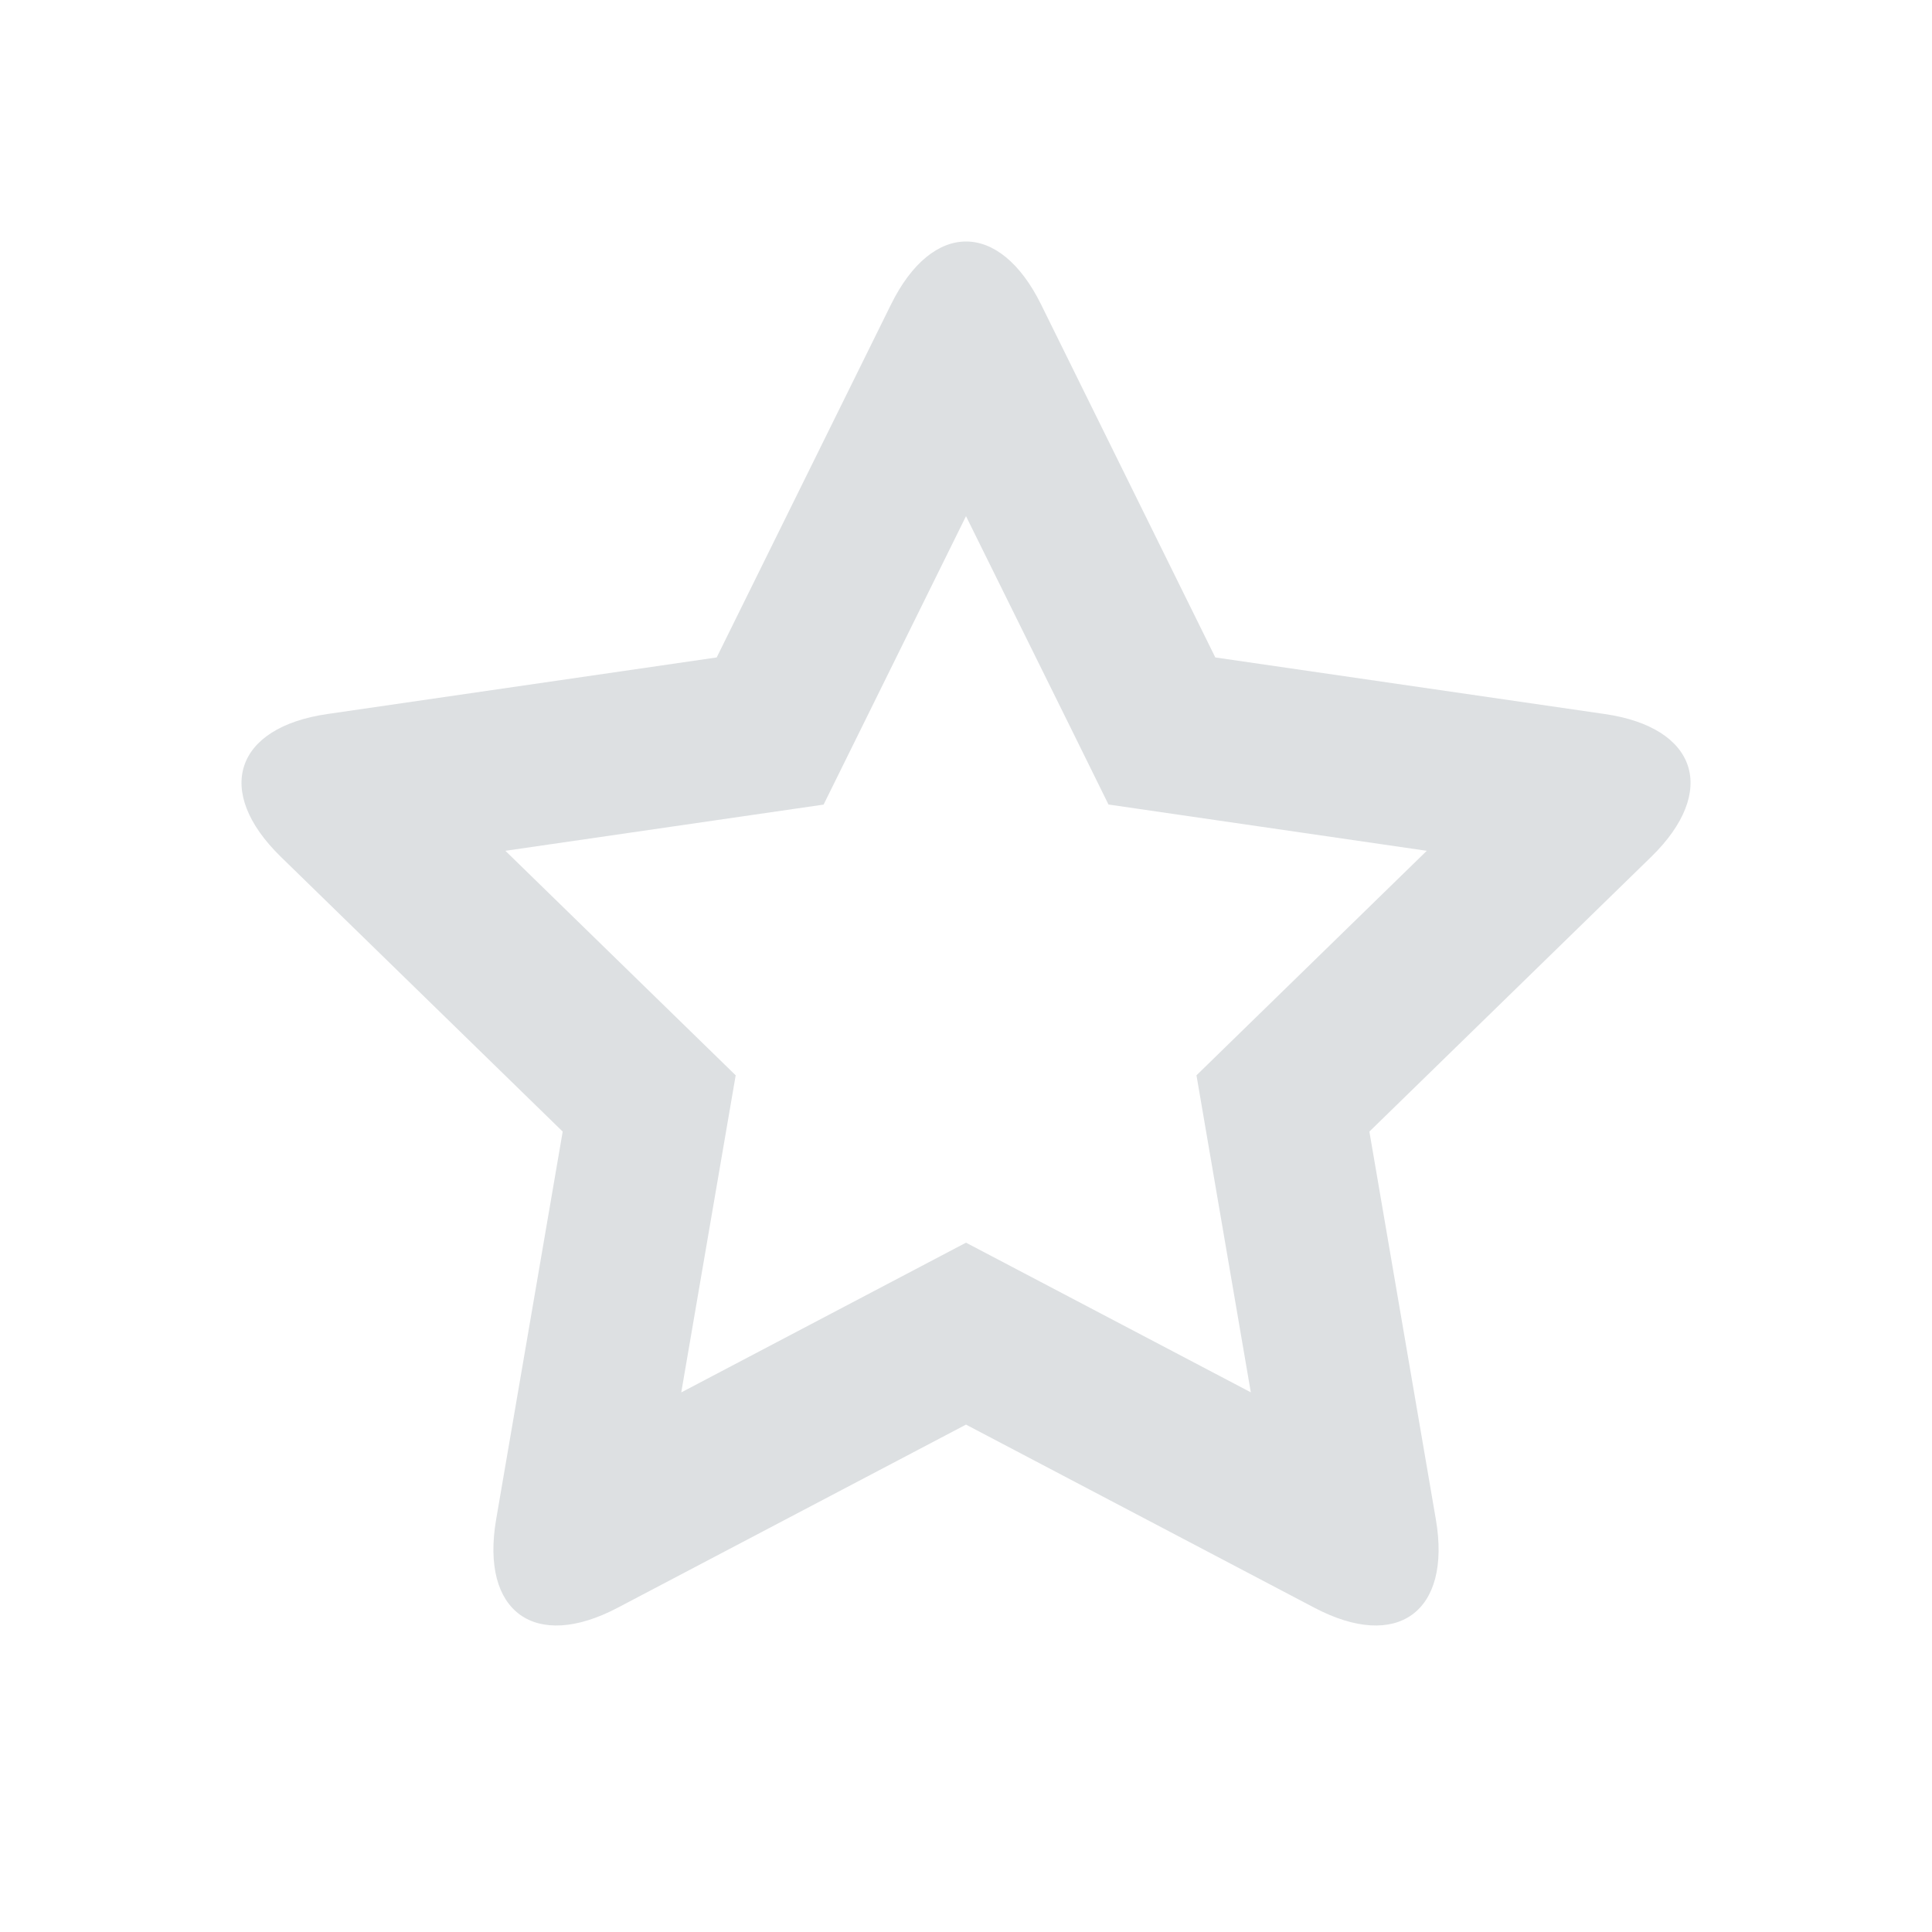
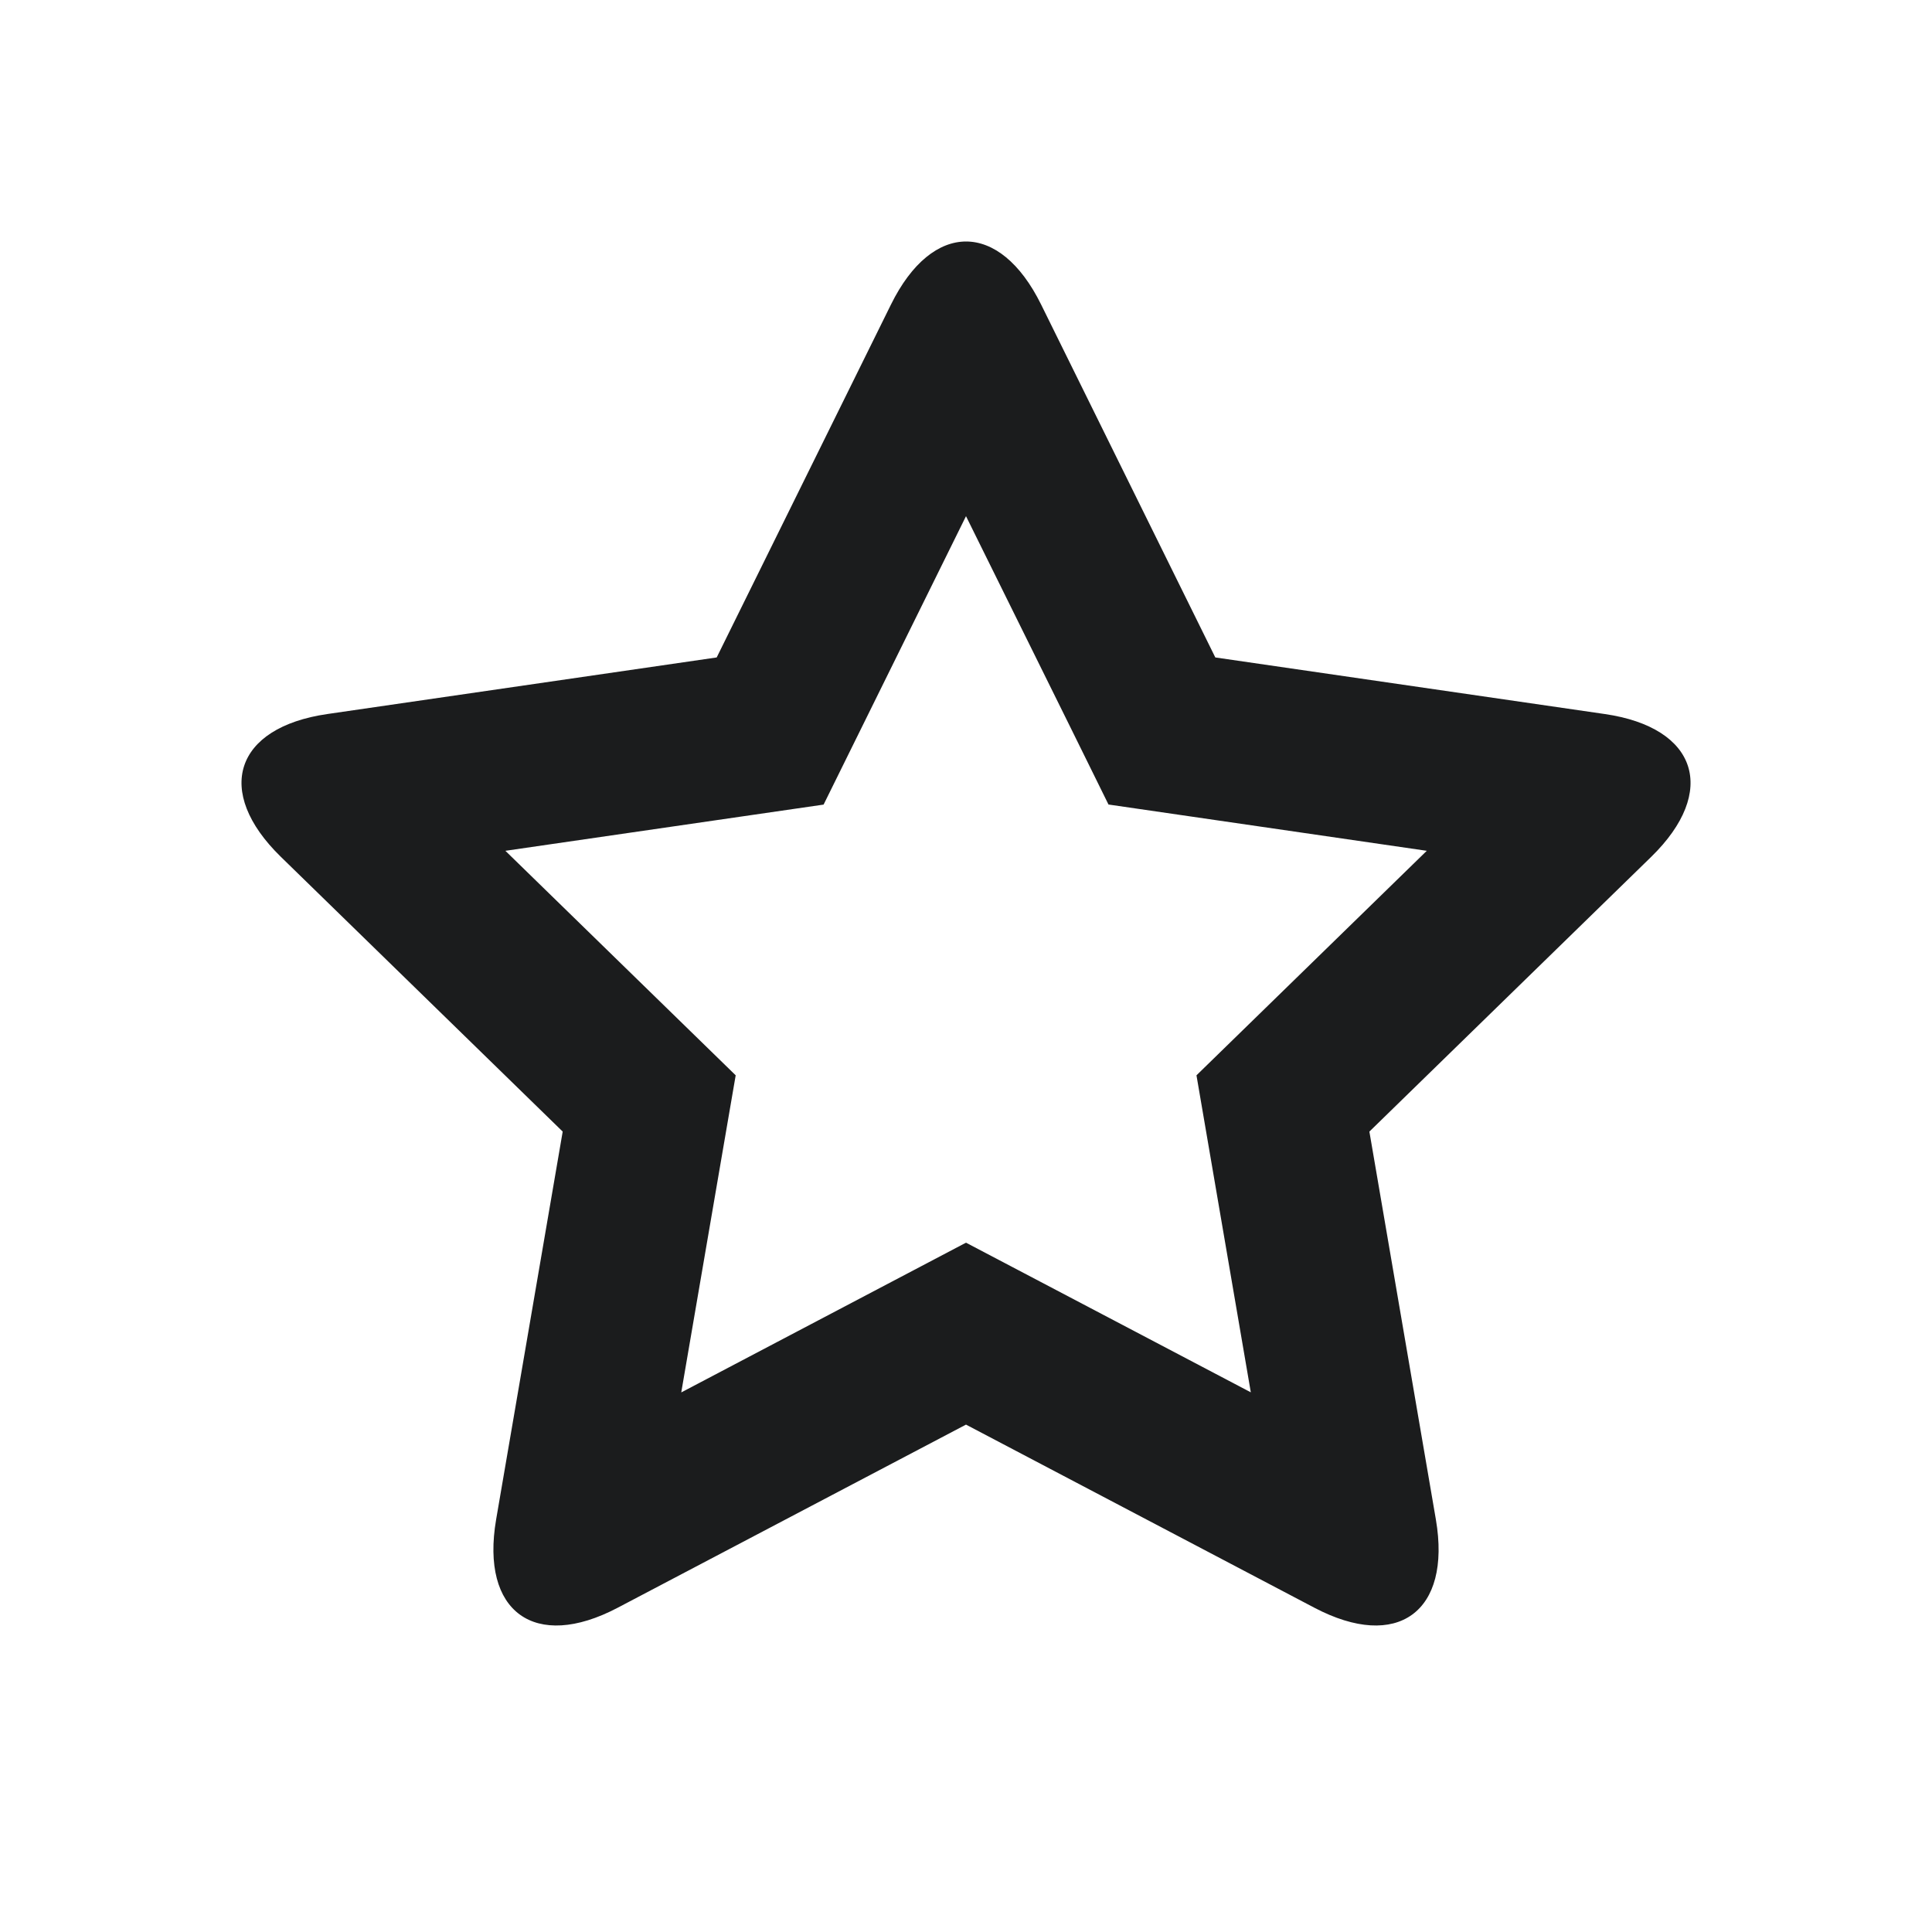
<svg xmlns="http://www.w3.org/2000/svg" width="24" height="24">
-   <path fill="#dde0e2" fill-rule="evenodd" d="M8.463 17.297L12 15.437l.931.489 2.607 1.37-.675-3.938.753-.734 2.108-2.055-3.954-.575-.465-.943L12 6.412l-1.769 3.583-1.04.151-2.913.423 2.861 2.789-.178 1.036-.498 2.902zm-.79 2.675c-1.03.542-1.706.051-1.51-1.096l.827-4.819-3.501-3.413c-.834-.813-.575-1.607.577-1.774l4.837-.703 2.165-4.384c.515-1.044 1.35-1.044 1.865 0l2.164 4.384 4.838.703c1.152.167 1.41.961.577 1.774l-3.501 3.413.826 4.819c.196 1.147-.478 1.638-1.509 1.096L12 17.697l-4.327 2.275z" />
+   <path fill="#1B1C1D" fill-rule="evenodd" d="M8.463 17.297L12 15.437l.931.489 2.607 1.37-.675-3.938.753-.734 2.108-2.055-3.954-.575-.465-.943L12 6.412l-1.769 3.583-1.04.151-2.913.423 2.861 2.789-.178 1.036-.498 2.902zm-.79 2.675c-1.03.542-1.706.051-1.51-1.096l.827-4.819-3.501-3.413c-.834-.813-.575-1.607.577-1.774l4.837-.703 2.165-4.384c.515-1.044 1.35-1.044 1.865 0l2.164 4.384 4.838.703c1.152.167 1.41.961.577 1.774l-3.501 3.413.826 4.819c.196 1.147-.478 1.638-1.509 1.096L12 17.697l-4.327 2.275z" />
</svg>
